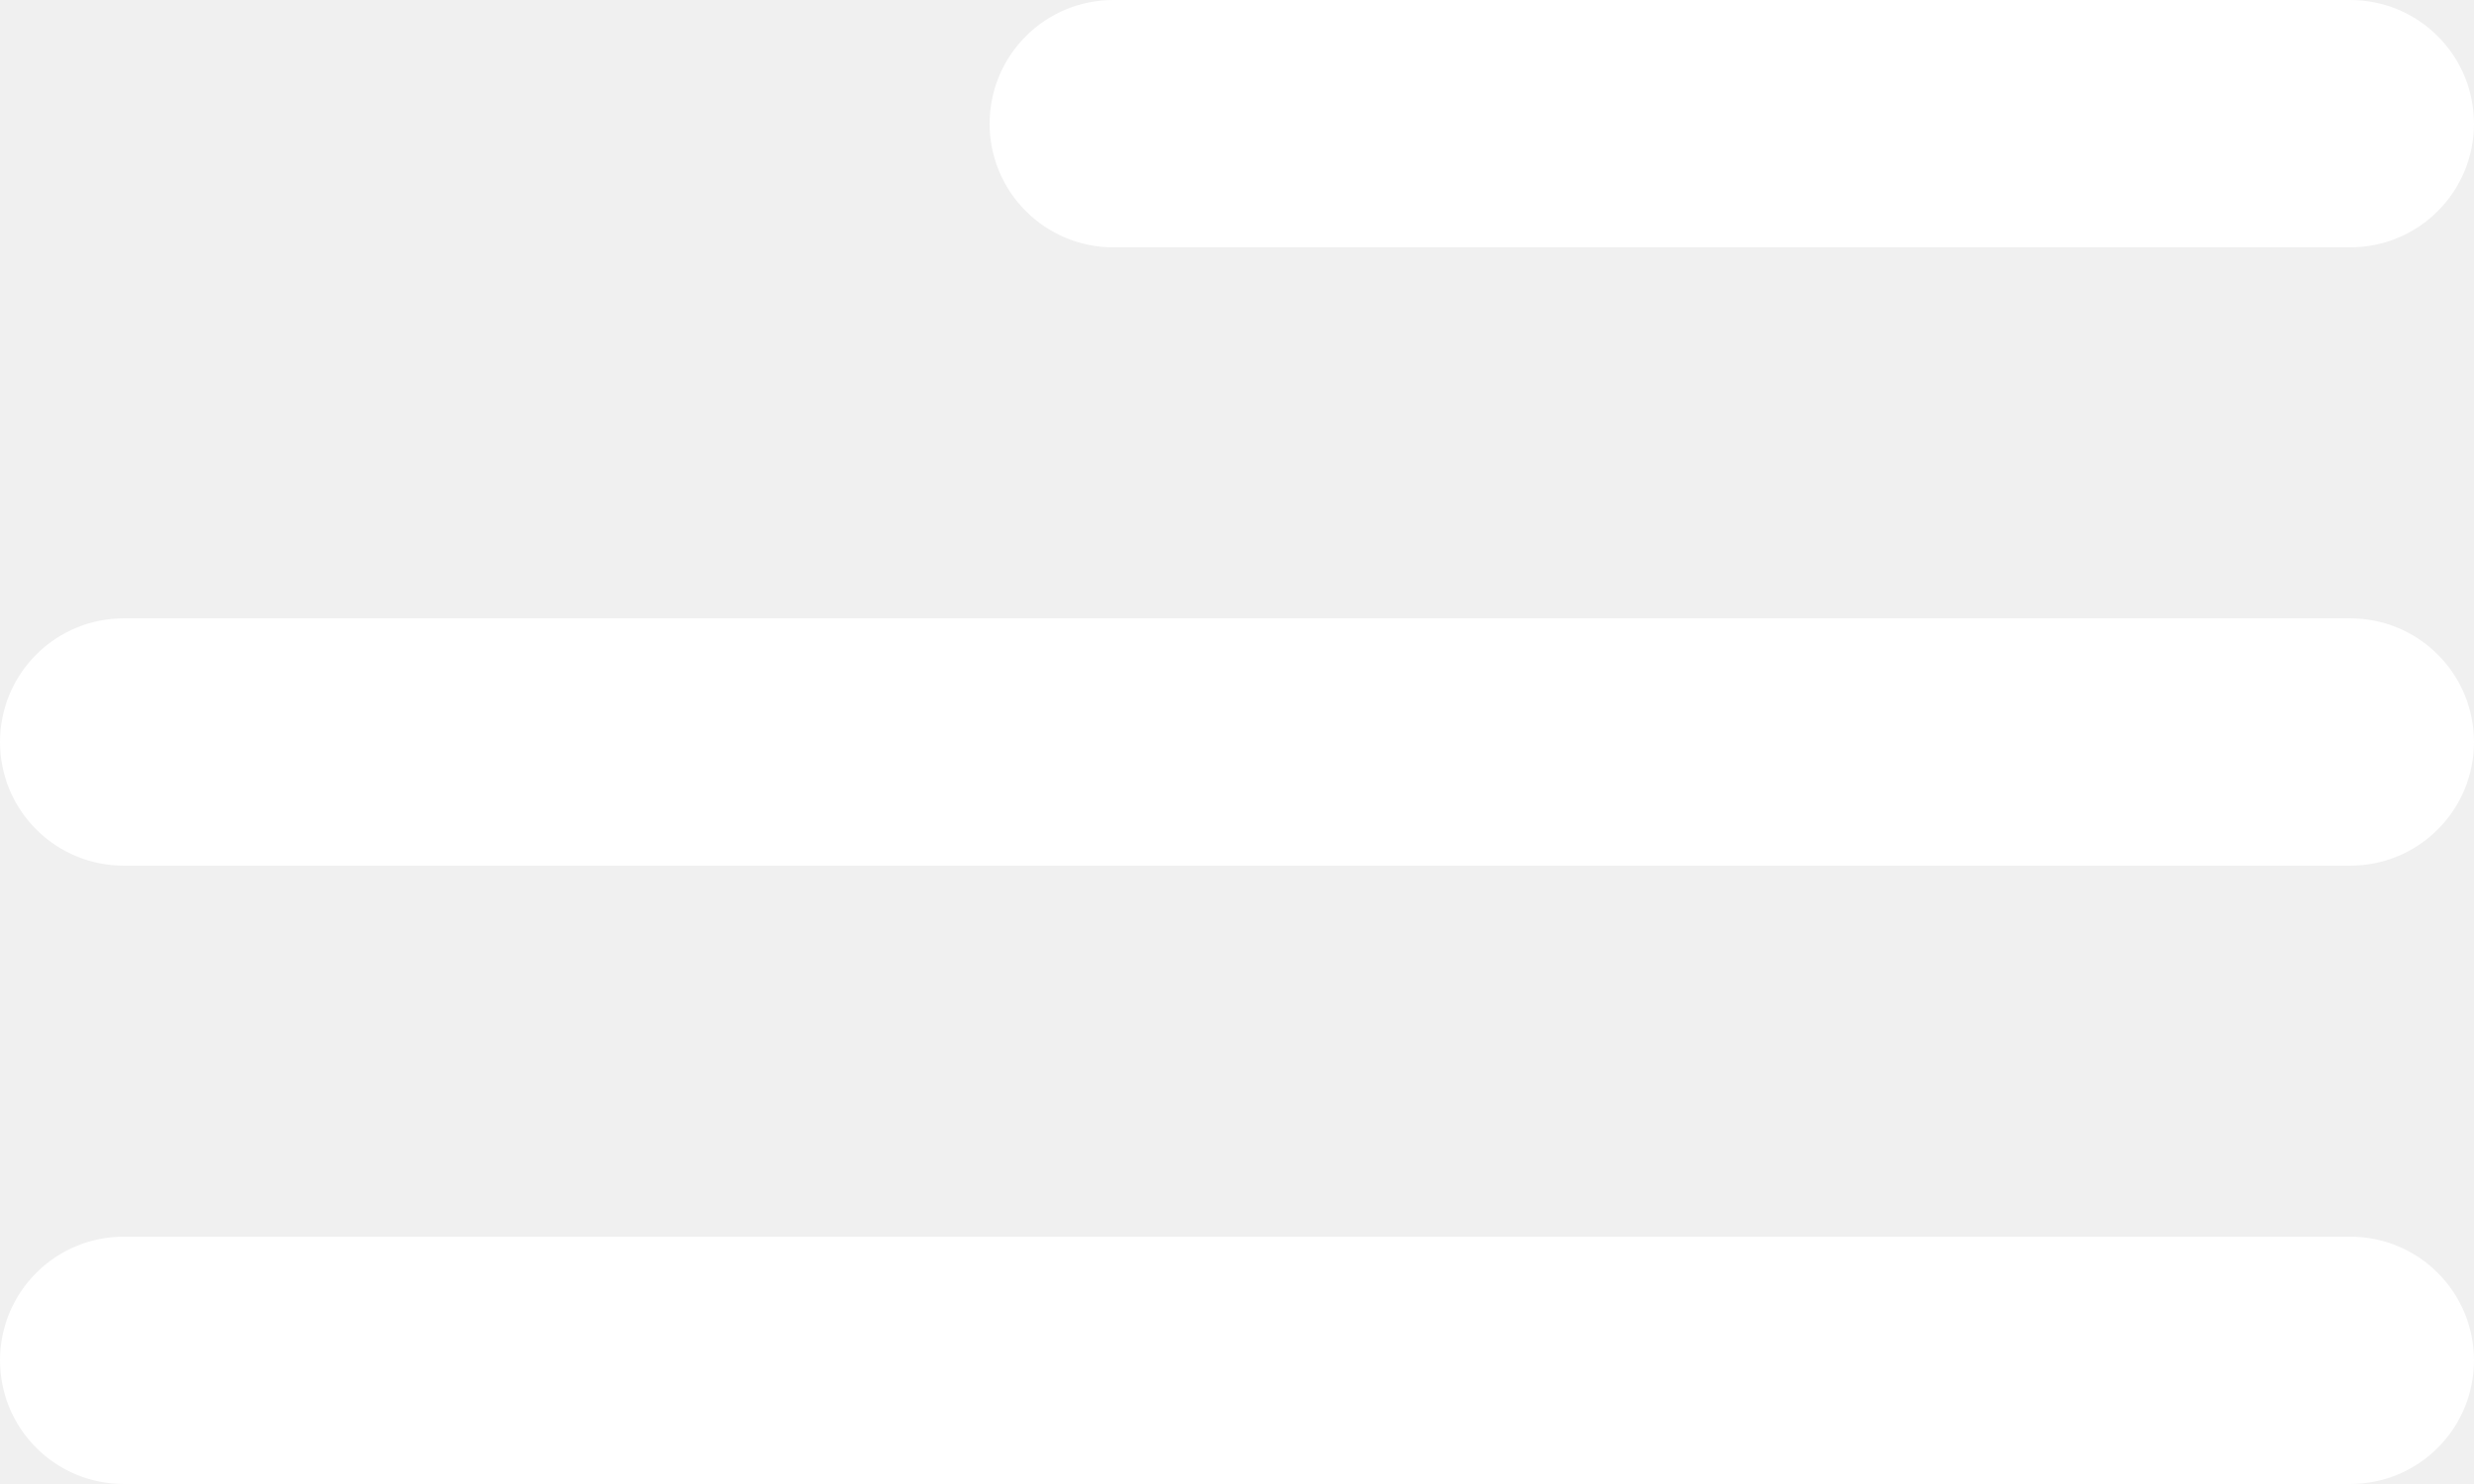
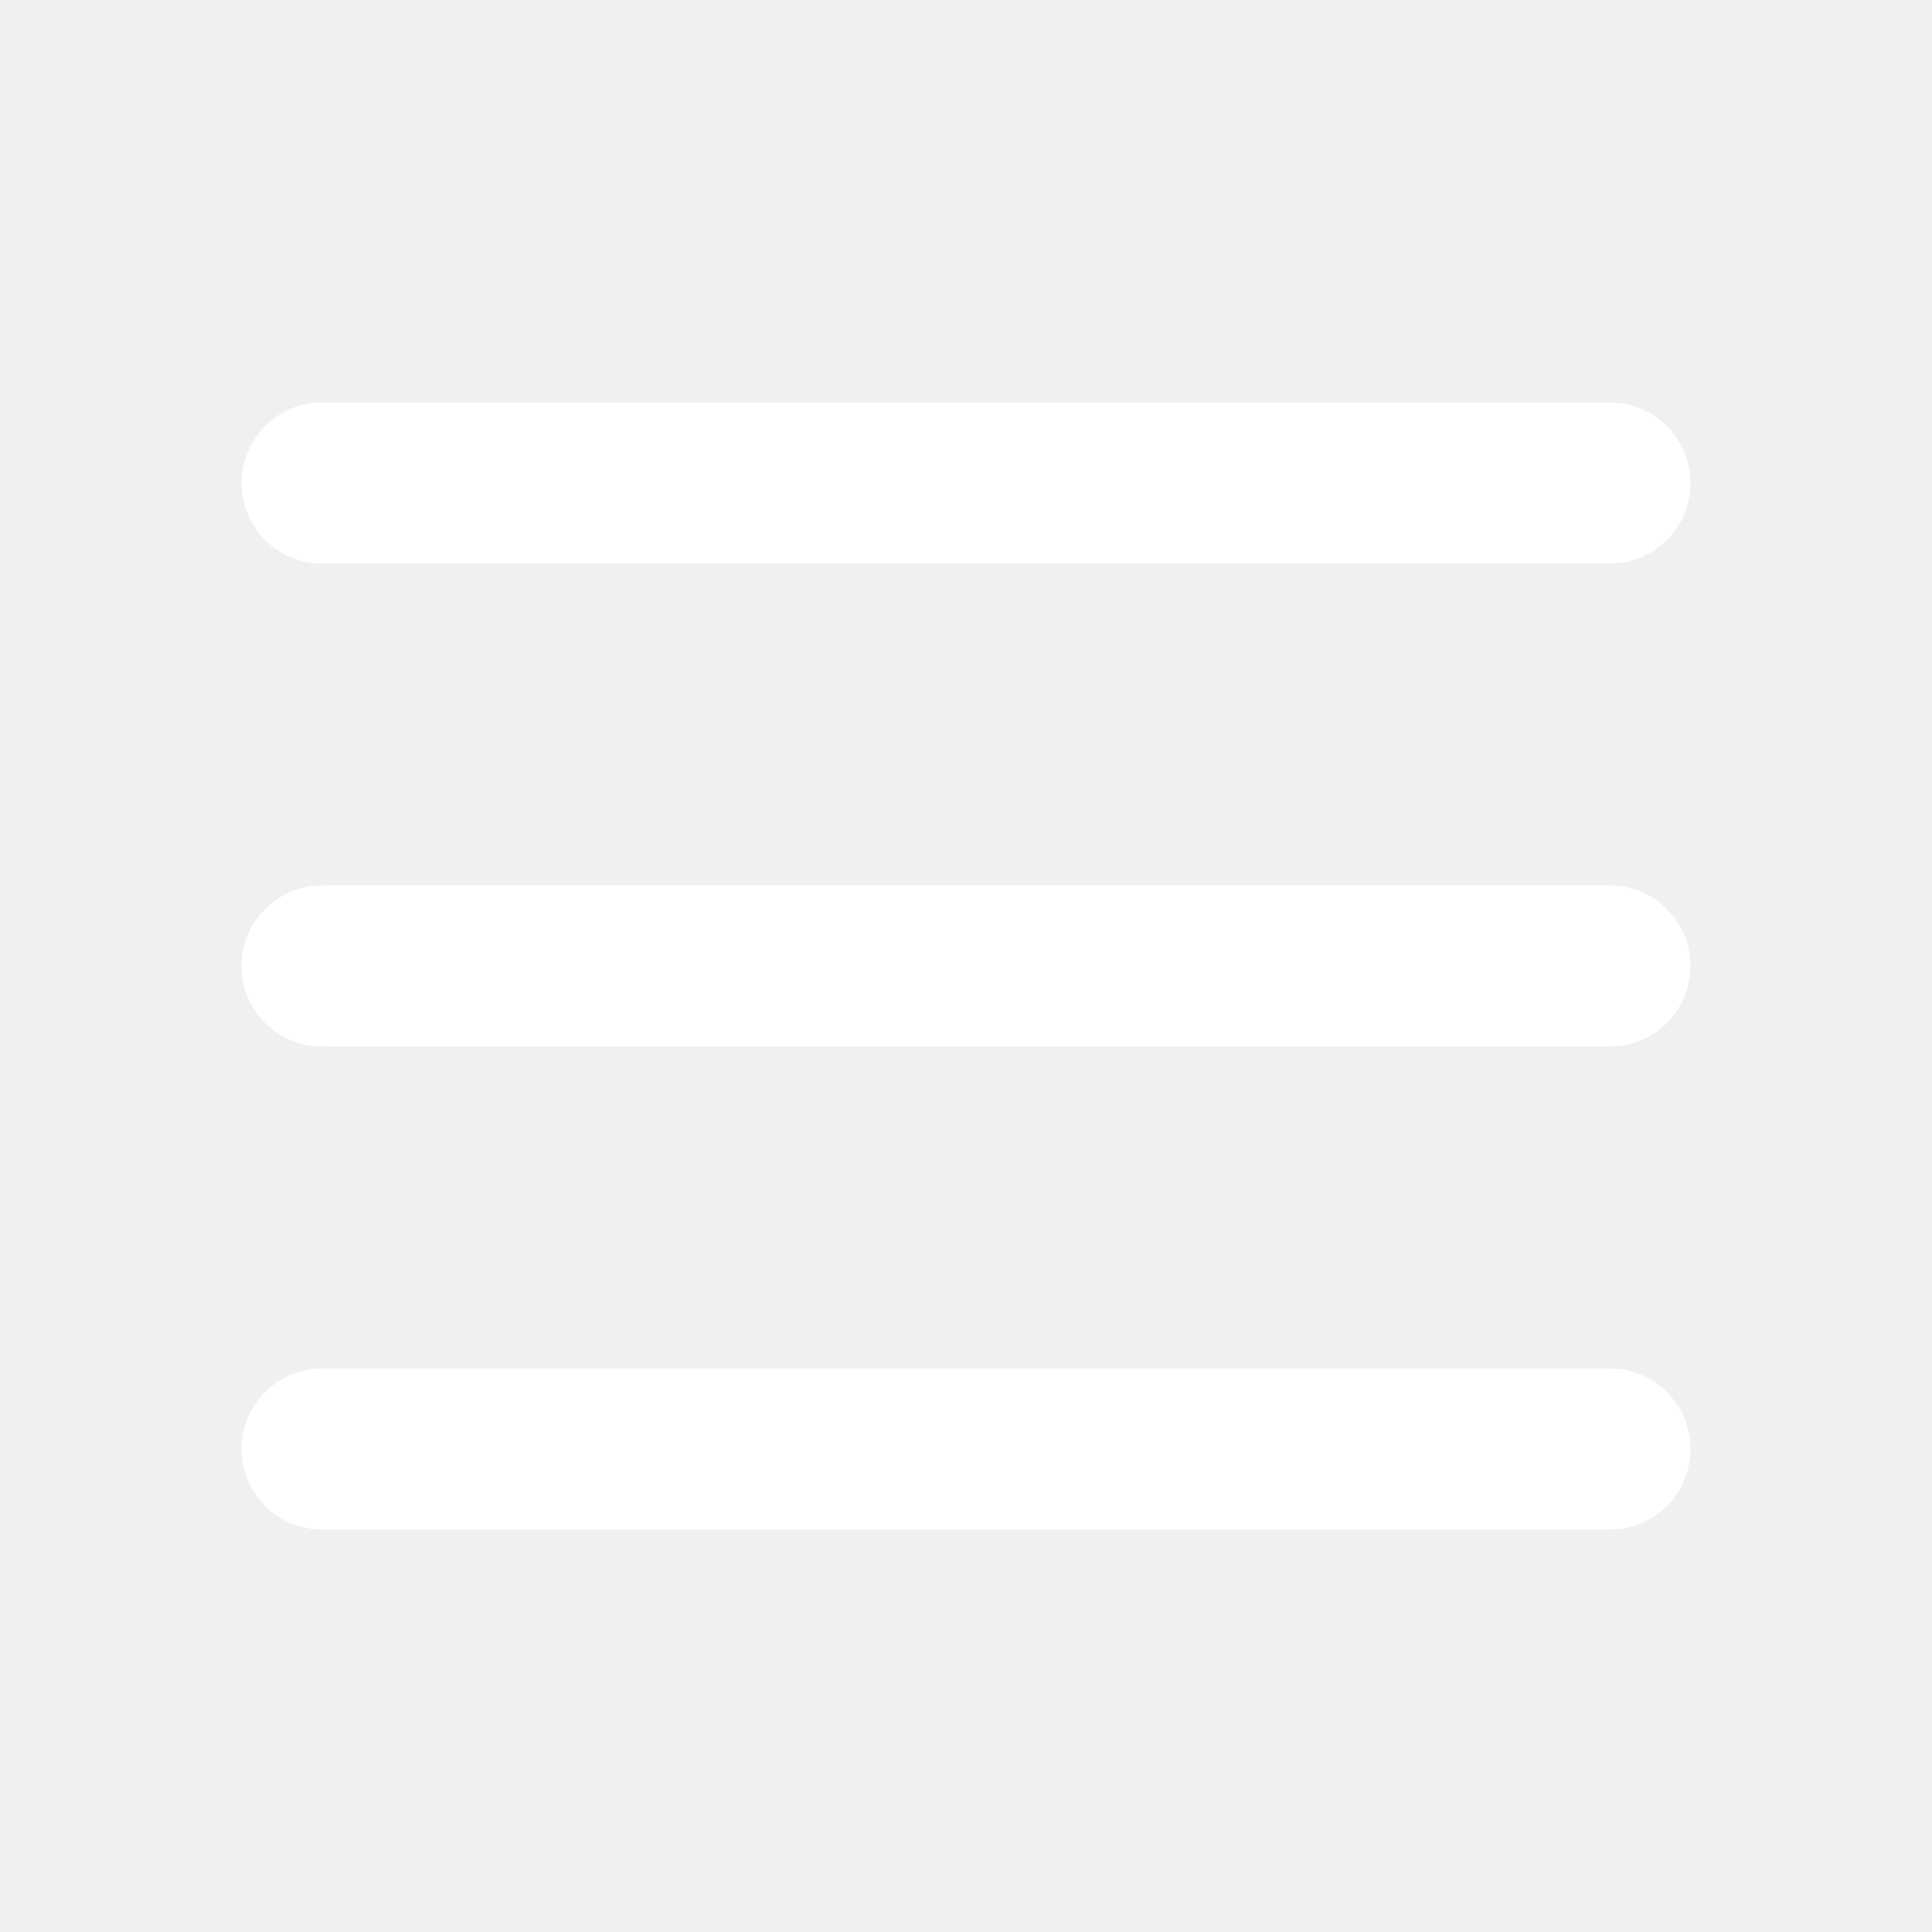
- <svg xmlns="http://www.w3.org/2000/svg" width="20" height="12" viewBox="0 0 20 12" fill="#FFF">
-   <path d="M9 2L19 2C19.265 2 19.52 1.895 19.707 1.707C19.895 1.52 20 1.265 20 1C20 0.735 19.895 0.48 19.707 0.293C19.52 0.105 19.265 0 19 0L9 0C8.735 0 8.48 0.105 8.293 0.293C8.105 0.48 8 0.735 8 1C8 1.265 8.105 1.52 8.293 1.707C8.48 1.895 8.735 2 9 2ZM19 10L1 10C0.735 10 0.48 10.105 0.293 10.293C0.105 10.48 0 10.735 0 11C0 11.265 0.105 11.52 0.293 11.707C0.48 11.895 0.735 12 1 12L19 12C19.265 12 19.52 11.895 19.707 11.707C19.895 11.52 20 11.265 20 11C20 10.735 19.895 10.48 19.707 10.293C19.52 10.105 19.265 10 19 10V10ZM1 7L19 7C19.265 7 19.52 6.895 19.707 6.707C19.895 6.52 20 6.265 20 6C20 5.735 19.895 5.48 19.707 5.293C19.52 5.105 19.265 5 19 5L1 5C0.735 5 0.48 5.105 0.293 5.293C0.105 5.48 0 5.735 0 6C0 6.265 0.105 6.52 0.293 6.707C0.48 6.895 0.735 7 1 7Z" fill="#FFFFFF" />
+ <svg xmlns="http://www.w3.org/2000/svg" viewBox="0 0 24 24" fill="none">
+   <g id="SVGRepo_bgCarrier" stroke-width="0" />
+   <g id="SVGRepo_tracerCarrier" stroke-linecap="round" stroke-linejoin="round" />
+   <g id="SVGRepo_iconCarrier">
+     <path d="M4 18L20 18" stroke="#ffffff" stroke-width="2" stroke-linecap="round" />
+     <path d="M4 12L20 12" stroke="#ffffff" stroke-width="2" stroke-linecap="round" />
+     <path d="M4 6L20 6" stroke="#ffffff" stroke-width="2" stroke-linecap="round" />
+   </g>
</svg>
